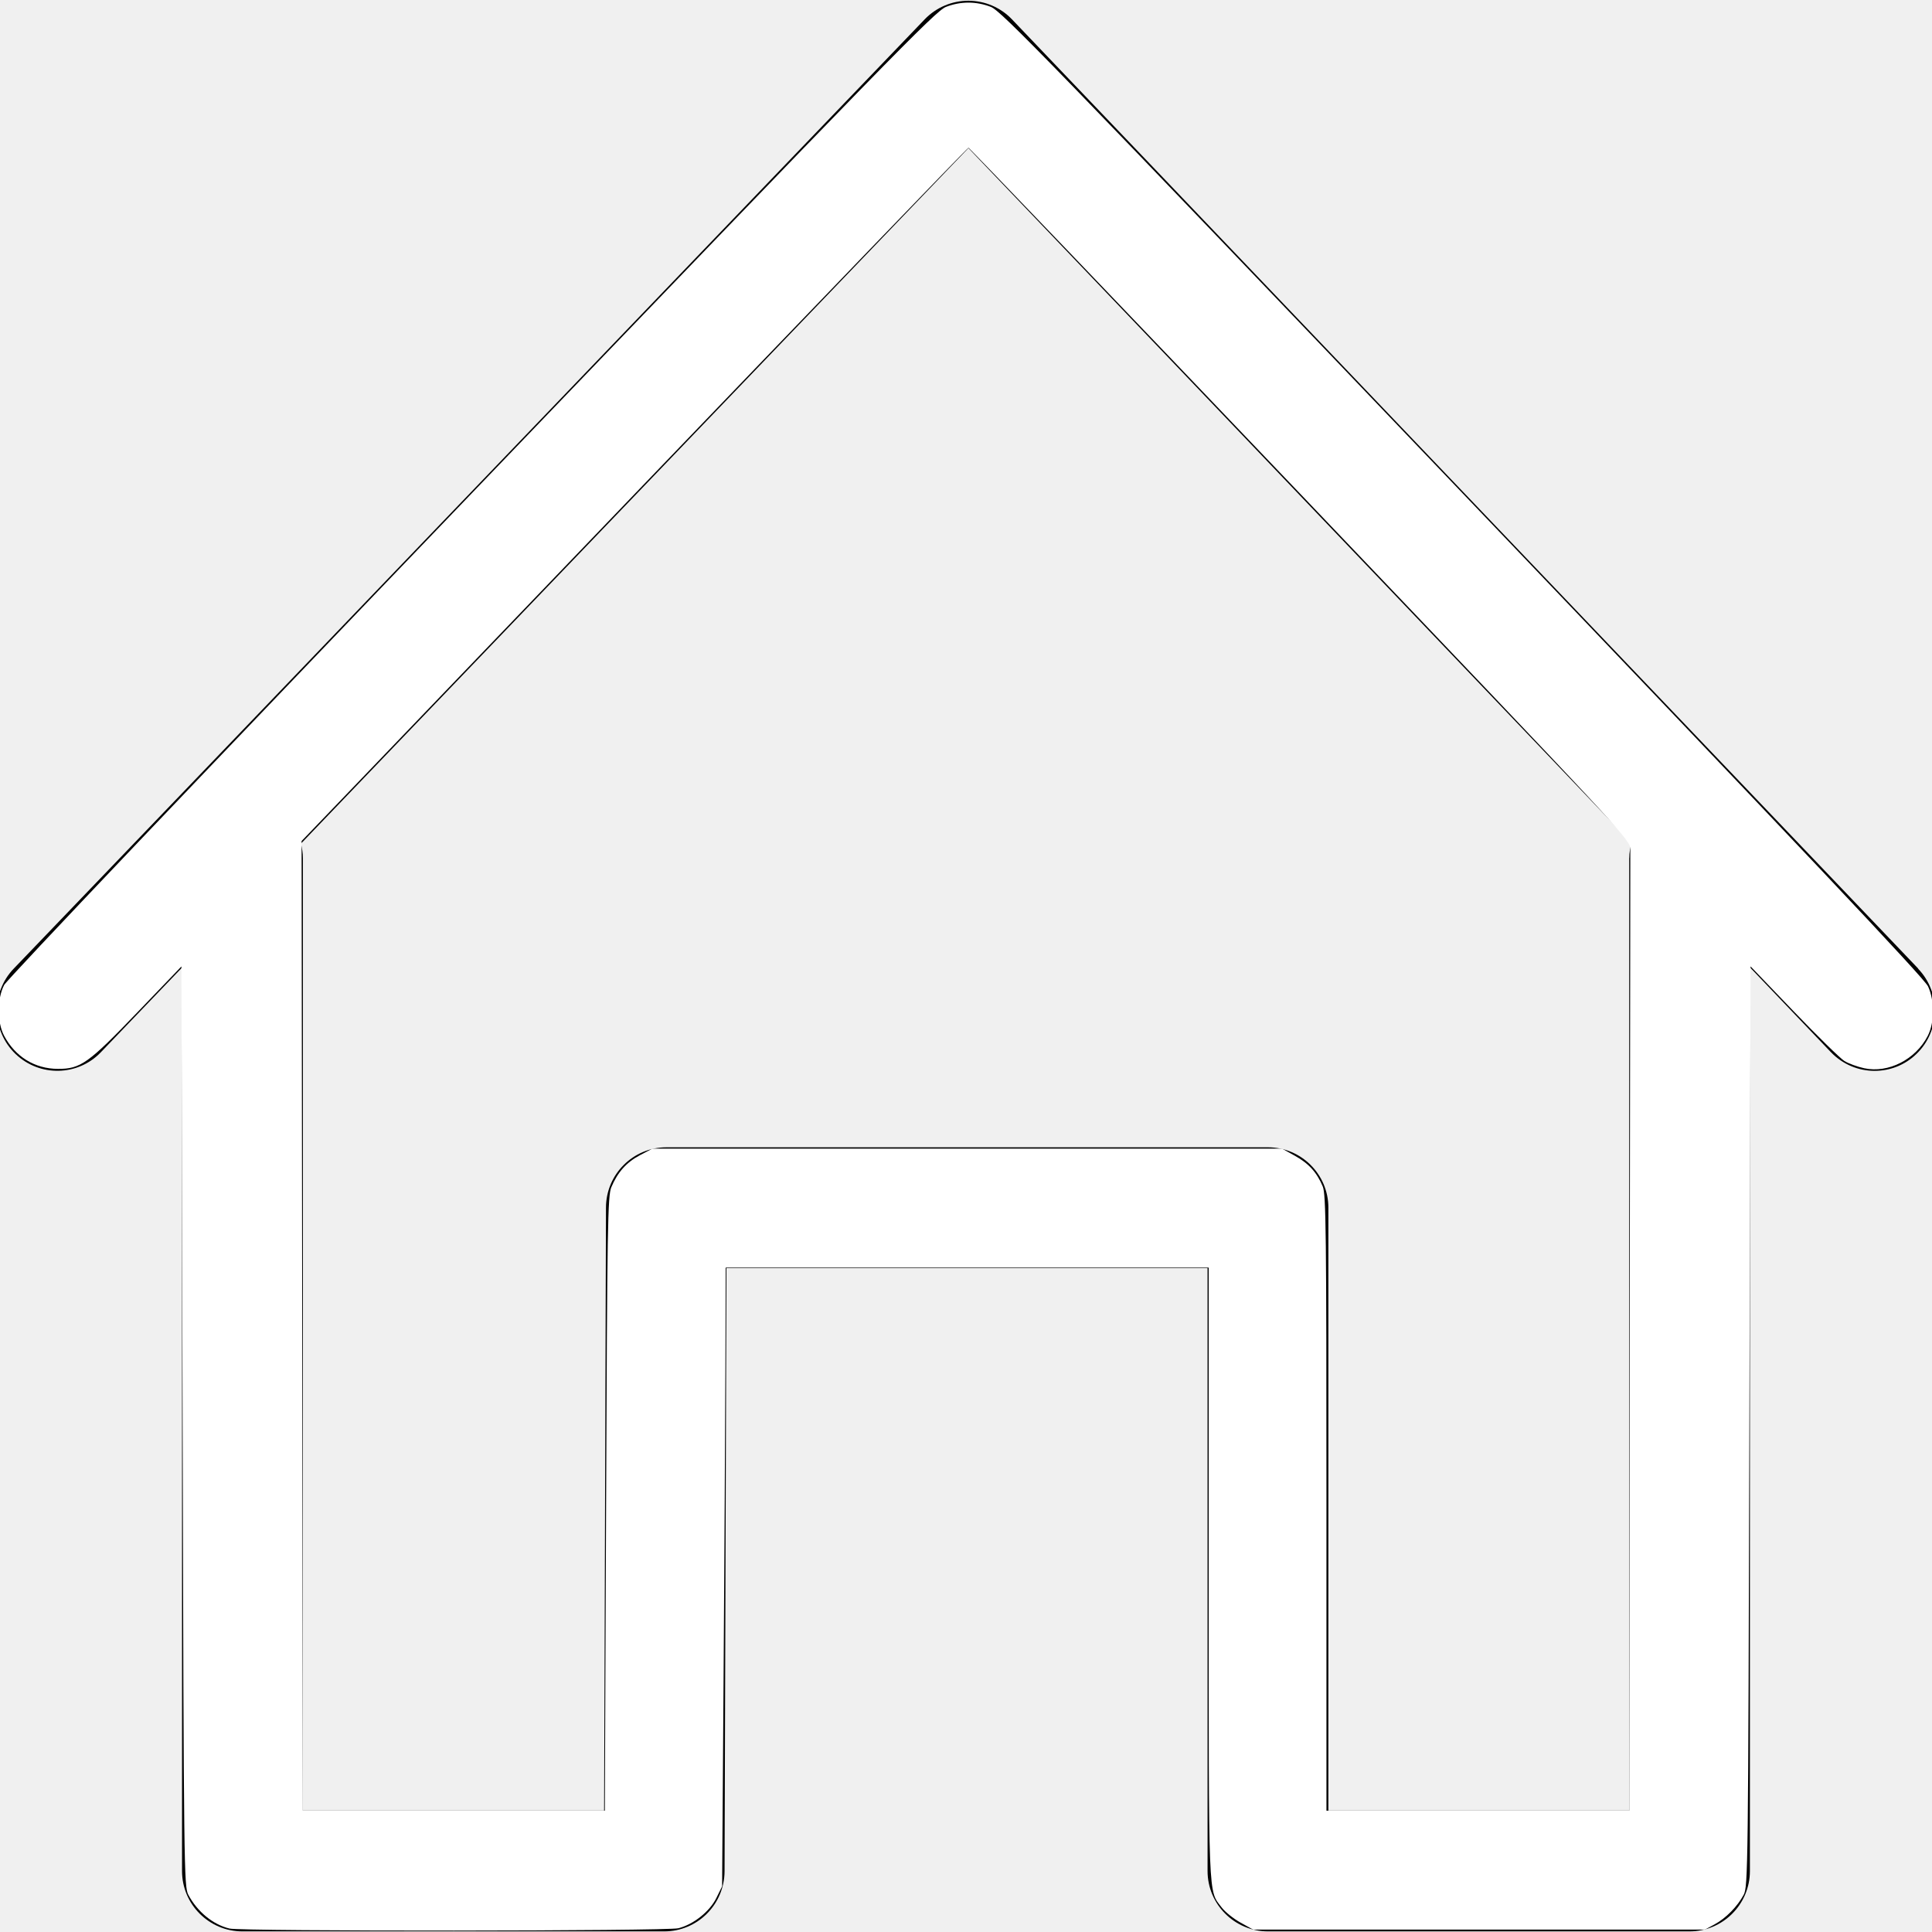
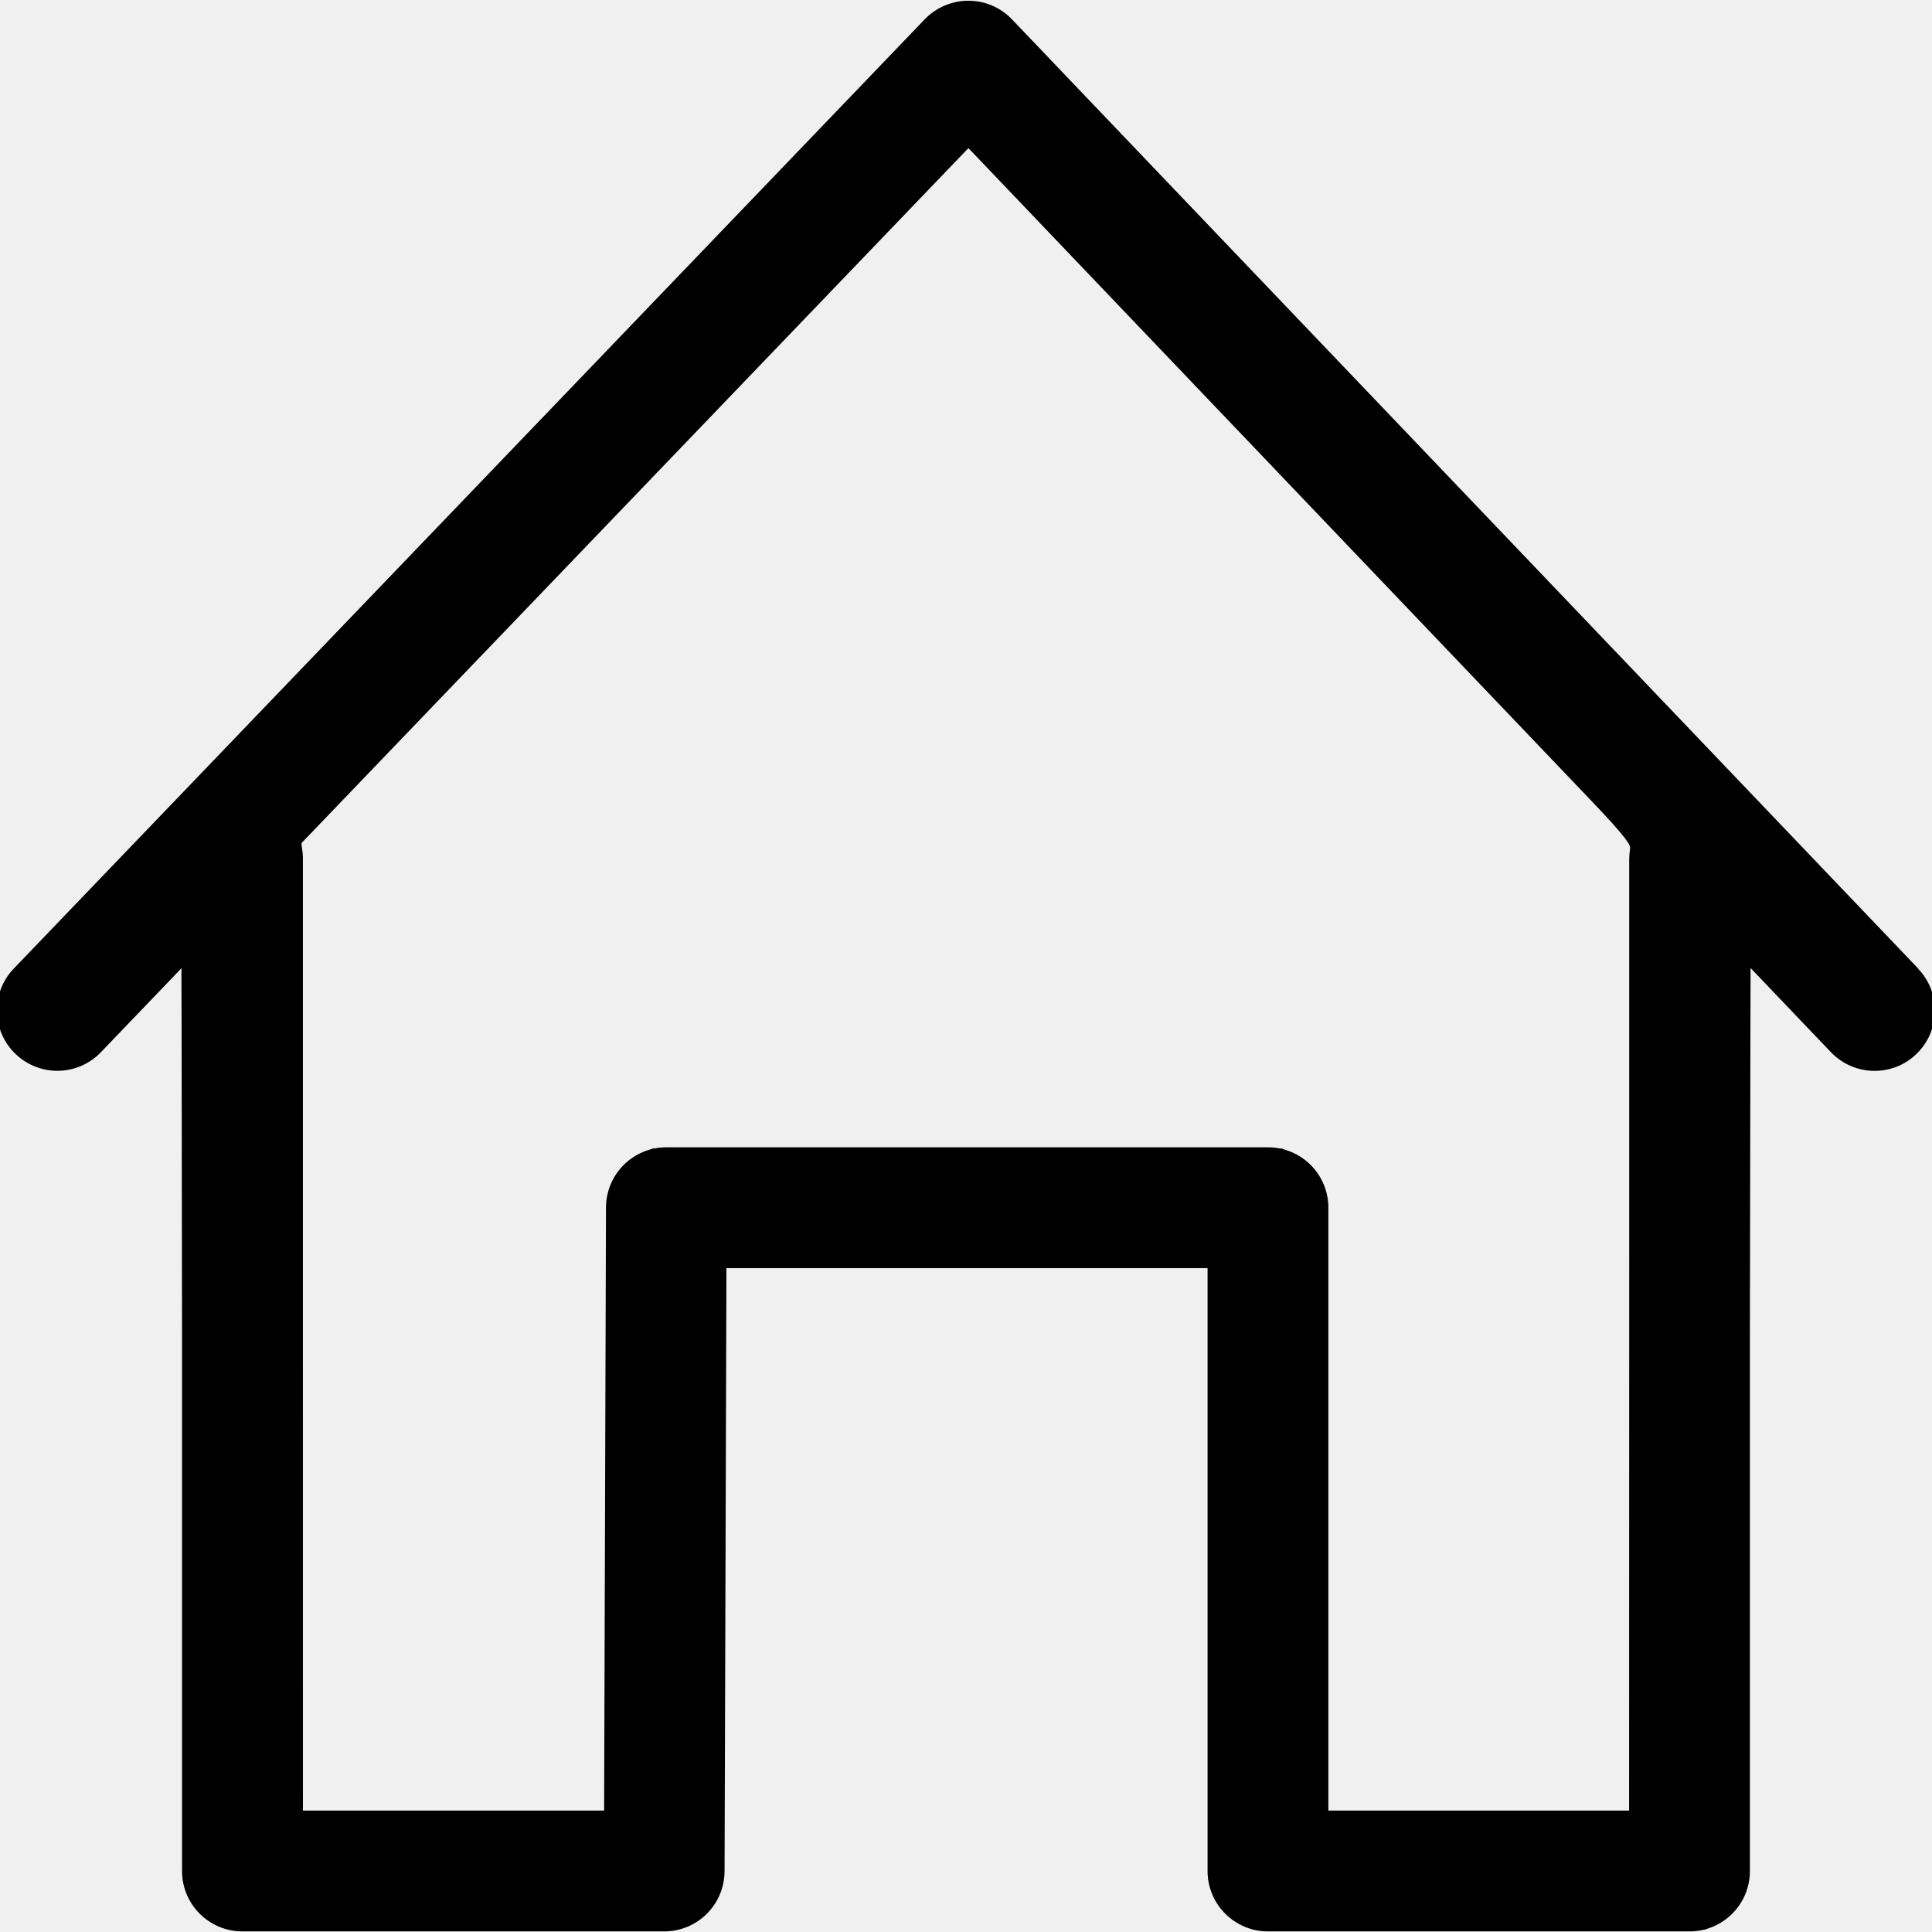
<svg xmlns="http://www.w3.org/2000/svg" fill="#000000" width="800px" height="800px" viewBox="0 0 32 32" version="1.1" id="svg4">
  <defs id="defs8" />
  <path d="M31.772 16.043l-15.012-15.724c-0.189-0.197-0.449-0.307-0.721-0.307s-0.533 0.111-0.722 0.307l-15.089 15.724c-0.383 0.398-0.369 1.031 0.029 1.414 0.399 0.382 1.031 0.371 1.414-0.029l1.344-1.401v14.963c0 0.552 0.448 1 1 1h6.986c0.551 0 0.998-0.445 1-0.997l0.031-9.989h7.969v9.986c0 0.552 0.448 1 1 1h6.983c0.552 0 1-0.448 1-1v-14.968l1.343 1.407c0.197 0.204 0.459 0.308 0.722 0.308 0.249 0 0.499-0.092 0.692-0.279 0.398-0.382 0.411-1.015 0.029-1.413zM26.985 14.213v15.776h-4.983v-9.986c0-0.552-0.448-1-1-1h-9.965c-0.551 0-0.998 0.445-1 0.997l-0.031 9.989h-4.989v-15.777c0-0.082-0.013-0.162-0.032-0.239l11.055-11.52 10.982 11.507c-0.021 0.081-0.036 0.165-0.036 0.252z" id="path2" />
-   <path style="fill:#ffffff;stroke-width:0.995" d="m 95.025,798.572 c -6.865,-1.671 -13.311,-6.961 -17.053,-13.995 -1.783,-3.352 -1.871,-10.625 -2.35,-193.941 L 75.124,400.177 56.85,419.21 C 36.559,440.343 33.336,442.635 23.97,442.598 14.391,442.559 6.331,437.587 1.691,428.856 -1.242,423.337 -1.232,413.476 1.712,407.881 2.957,405.514 83.692,320.625 195.361,204.268 367.317,25.094 387.367,4.525 391.696,2.855 397.82,0.493 404.164,0.49 410.276,2.848 414.592,4.513 434.403,24.939 605.703,204.34 747.124,352.449 796.856,405.136 798.374,408.458 c 2.75,6.018 2.694,14.983 -0.127,20.466 -5.043,9.8 -16.329,15.555 -26.306,13.415 -2.82,-0.605 -6.528,-1.965 -8.241,-3.024 -1.713,-1.058 -11.149,-10.3 -20.969,-20.537 l -17.855,-18.612 -0.498,190.464 c -0.479,183.322 -0.567,190.595 -2.35,193.947 -2.586,4.861 -7.386,9.74 -12.078,12.276 l -3.98,2.152 h -93.532 -93.532 l -5.228,-2.897 c -2.876,-1.593 -6.363,-4.385 -7.75,-6.203 -5.698,-7.47 -5.43,-0.645 -5.43,-138.289 V 524.876 h -100 -100 l -0.134,41.542 c -0.074,22.848 -0.41,80.498 -0.746,128.109 l -0.612,86.567 -2.368,4.811 c -2.758,5.602 -9.487,10.967 -15.734,12.544 -4.789,1.209 -180.938,1.326 -185.878,0.123 z M 250.972,622.637 c 0.469,-115.401 0.669,-127.476 2.166,-131.041 2.61,-6.212 6.279,-10.315 11.849,-13.252 l 5.162,-2.722 h 130.348 130.348 l 5.344,2.96 c 5.724,3.171 9.103,6.898 11.541,12.734 1.341,3.209 1.523,18.908 1.523,131.041 v 127.395 h 62.687 62.687 l 0.204,-197.015 c 0.112,-108.358 0.224,-198.809 0.249,-201.001 0.045,-3.954 -1.076,-5.161 -136.673,-147.264 C 463.211,125.669 401.386,61.194 401.016,61.194 c -0.369,0 -62.652,64.59 -138.406,143.532 l -137.735,143.532 0.265,200.746 0.265,200.746 h 62.524 62.524 z" id="path183" transform="scale(0.04)" />
+   <path style="fill:#000000;stroke-width:0.995" d="m 95.025,798.572 c -6.865,-1.671 -13.311,-6.961 -17.053,-13.995 -1.783,-3.352 -1.871,-10.625 -2.35,-193.941 L 75.124,400.177 56.85,419.21 C 36.559,440.343 33.336,442.635 23.97,442.598 14.391,442.559 6.331,437.587 1.691,428.856 -1.242,423.337 -1.232,413.476 1.712,407.881 2.957,405.514 83.692,320.625 195.361,204.268 367.317,25.094 387.367,4.525 391.696,2.855 397.82,0.493 404.164,0.49 410.276,2.848 414.592,4.513 434.403,24.939 605.703,204.34 747.124,352.449 796.856,405.136 798.374,408.458 c 2.75,6.018 2.694,14.983 -0.127,20.466 -5.043,9.8 -16.329,15.555 -26.306,13.415 -2.82,-0.605 -6.528,-1.965 -8.241,-3.024 -1.713,-1.058 -11.149,-10.3 -20.969,-20.537 l -17.855,-18.612 -0.498,190.464 c -0.479,183.322 -0.567,190.595 -2.35,193.947 -2.586,4.861 -7.386,9.74 -12.078,12.276 l -3.98,2.152 h -93.532 -93.532 l -5.228,-2.897 c -2.876,-1.593 -6.363,-4.385 -7.75,-6.203 -5.698,-7.47 -5.43,-0.645 -5.43,-138.289 V 524.876 h -100 -100 l -0.134,41.542 c -0.074,22.848 -0.41,80.498 -0.746,128.109 l -0.612,86.567 -2.368,4.811 c -2.758,5.602 -9.487,10.967 -15.734,12.544 -4.789,1.209 -180.938,1.326 -185.878,0.123 z M 250.972,622.637 c 0.469,-115.401 0.669,-127.476 2.166,-131.041 2.61,-6.212 6.279,-10.315 11.849,-13.252 l 5.162,-2.722 h 130.348 130.348 l 5.344,2.96 c 5.724,3.171 9.103,6.898 11.541,12.734 1.341,3.209 1.523,18.908 1.523,131.041 v 127.395 h 62.687 62.687 l 0.204,-197.015 c 0.112,-108.358 0.224,-198.809 0.249,-201.001 0.045,-3.954 -1.076,-5.161 -136.673,-147.264 C 463.211,125.669 401.386,61.194 401.016,61.194 c -0.369,0 -62.652,64.59 -138.406,143.532 l -137.735,143.532 0.265,200.746 0.265,200.746 h 62.524 62.524 z" id="path183" transform="scale(0.04)" />
</svg>
